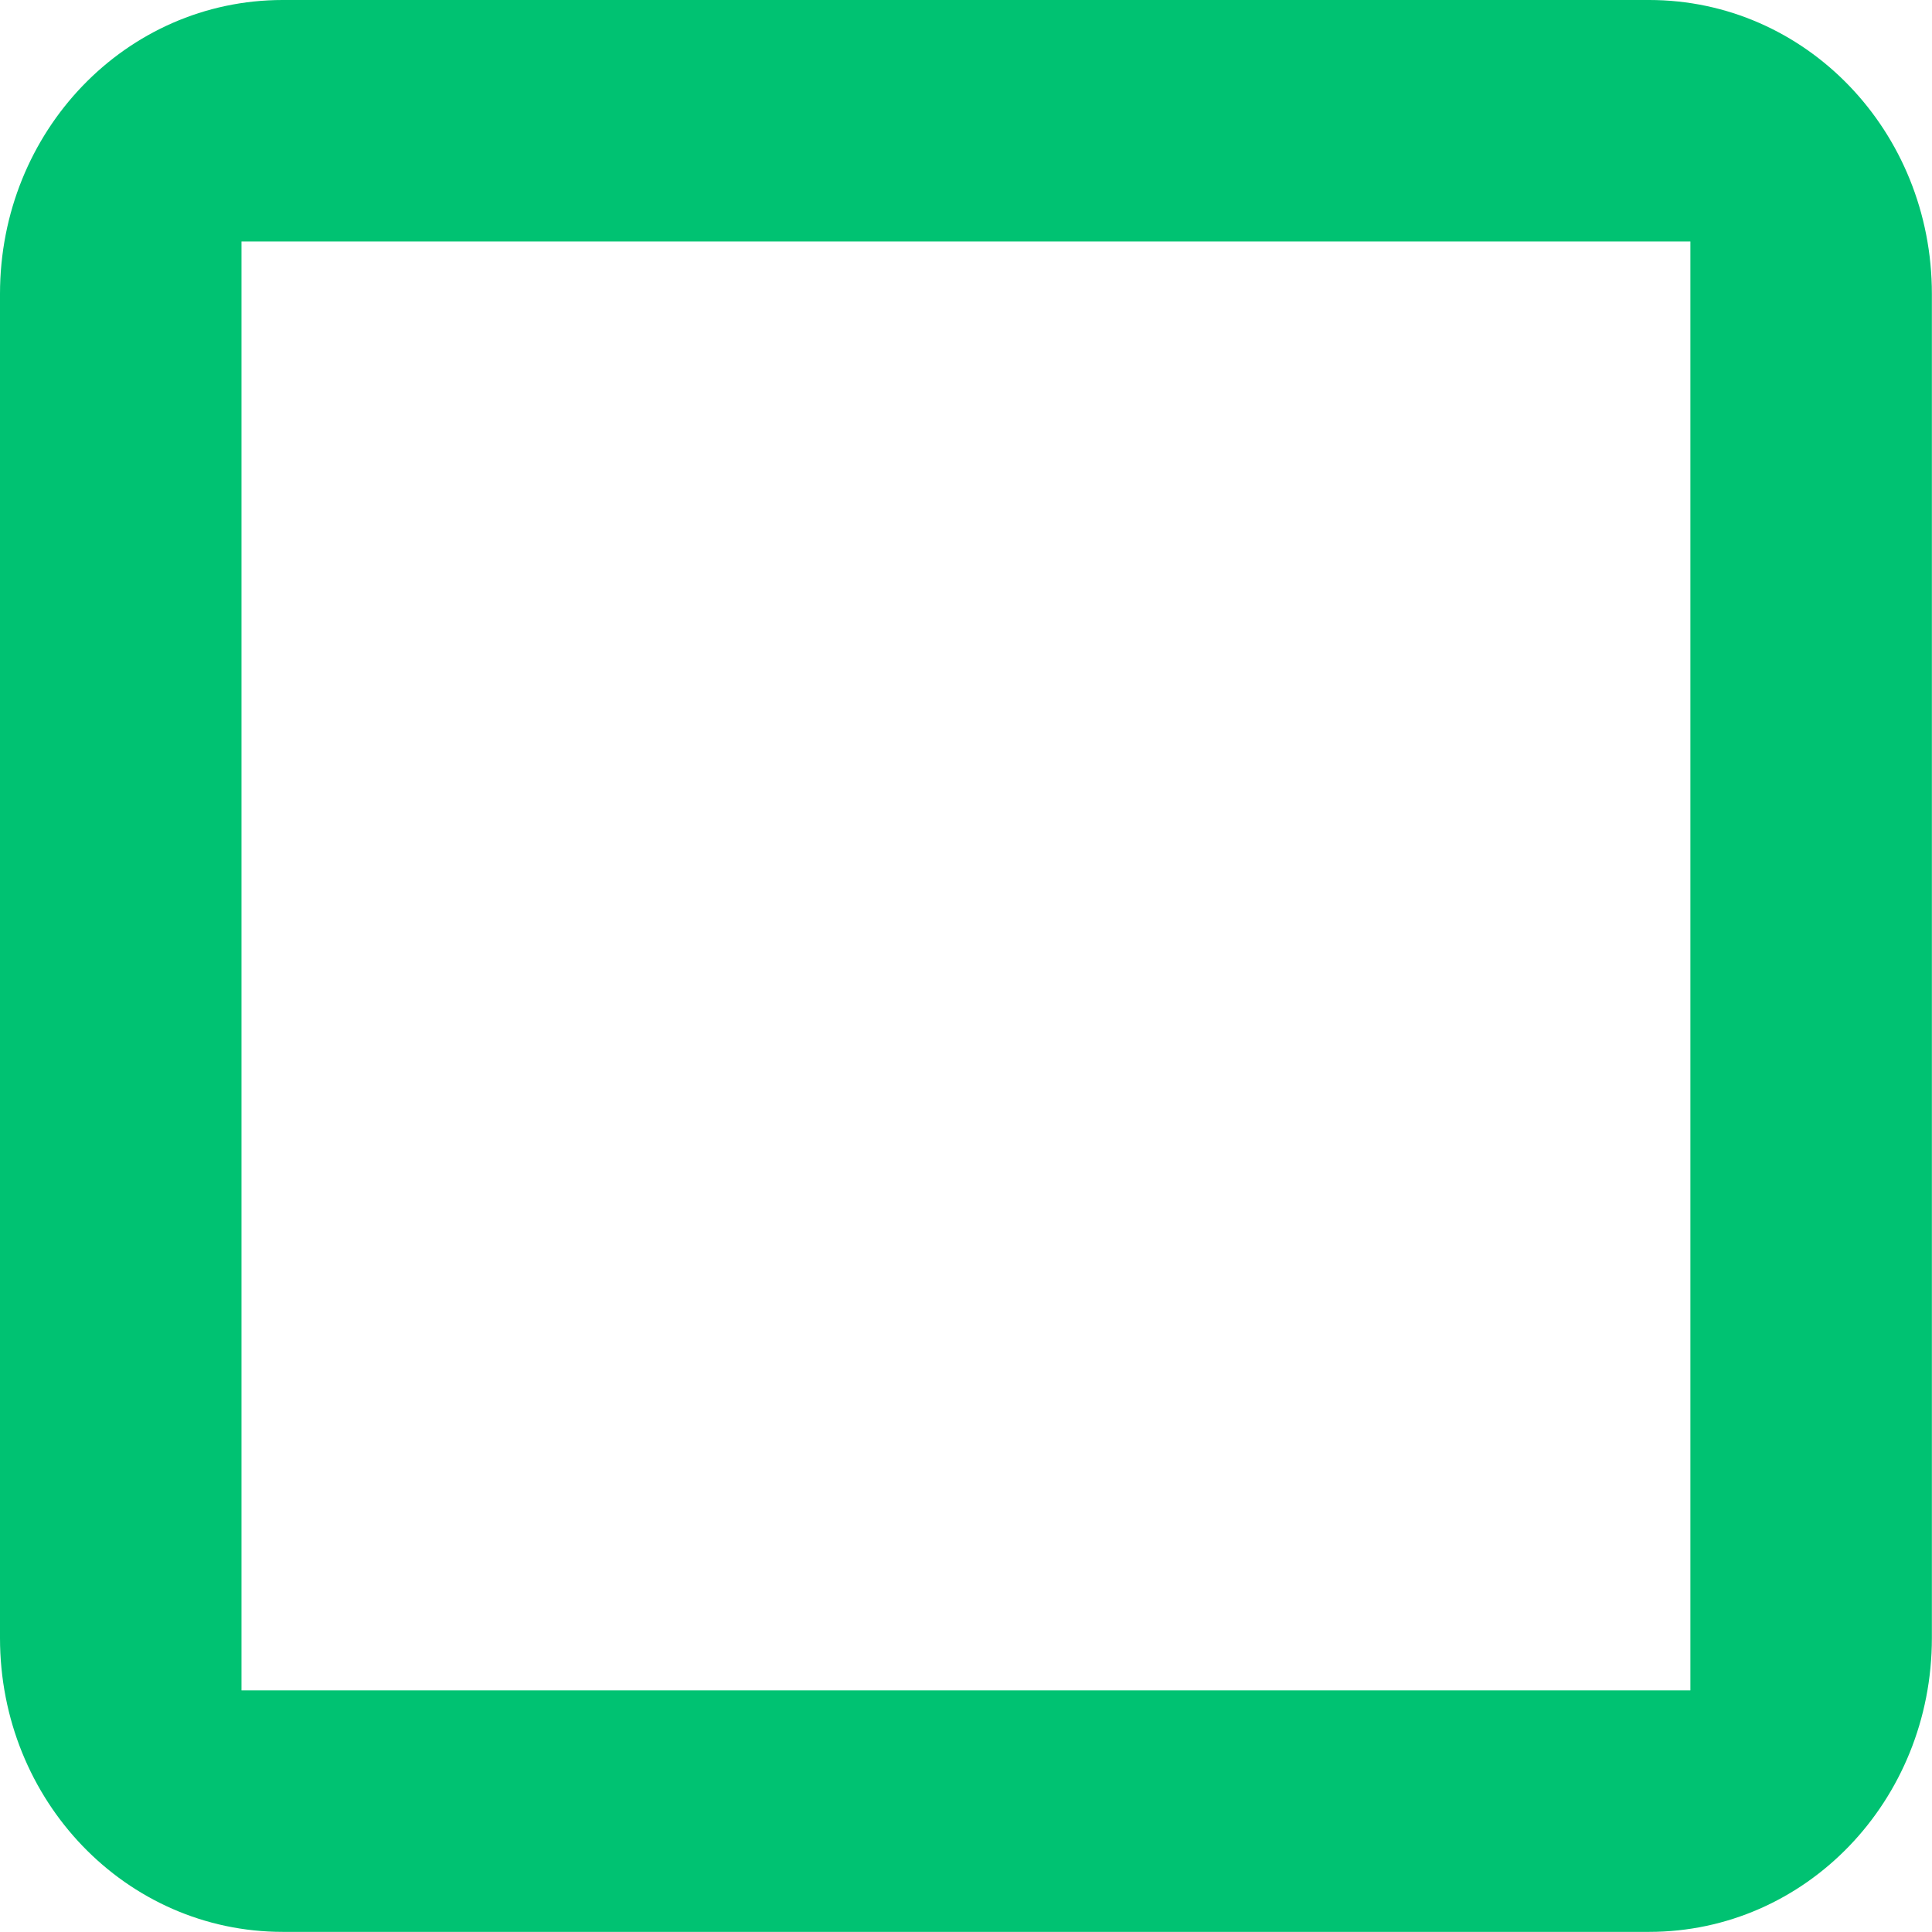
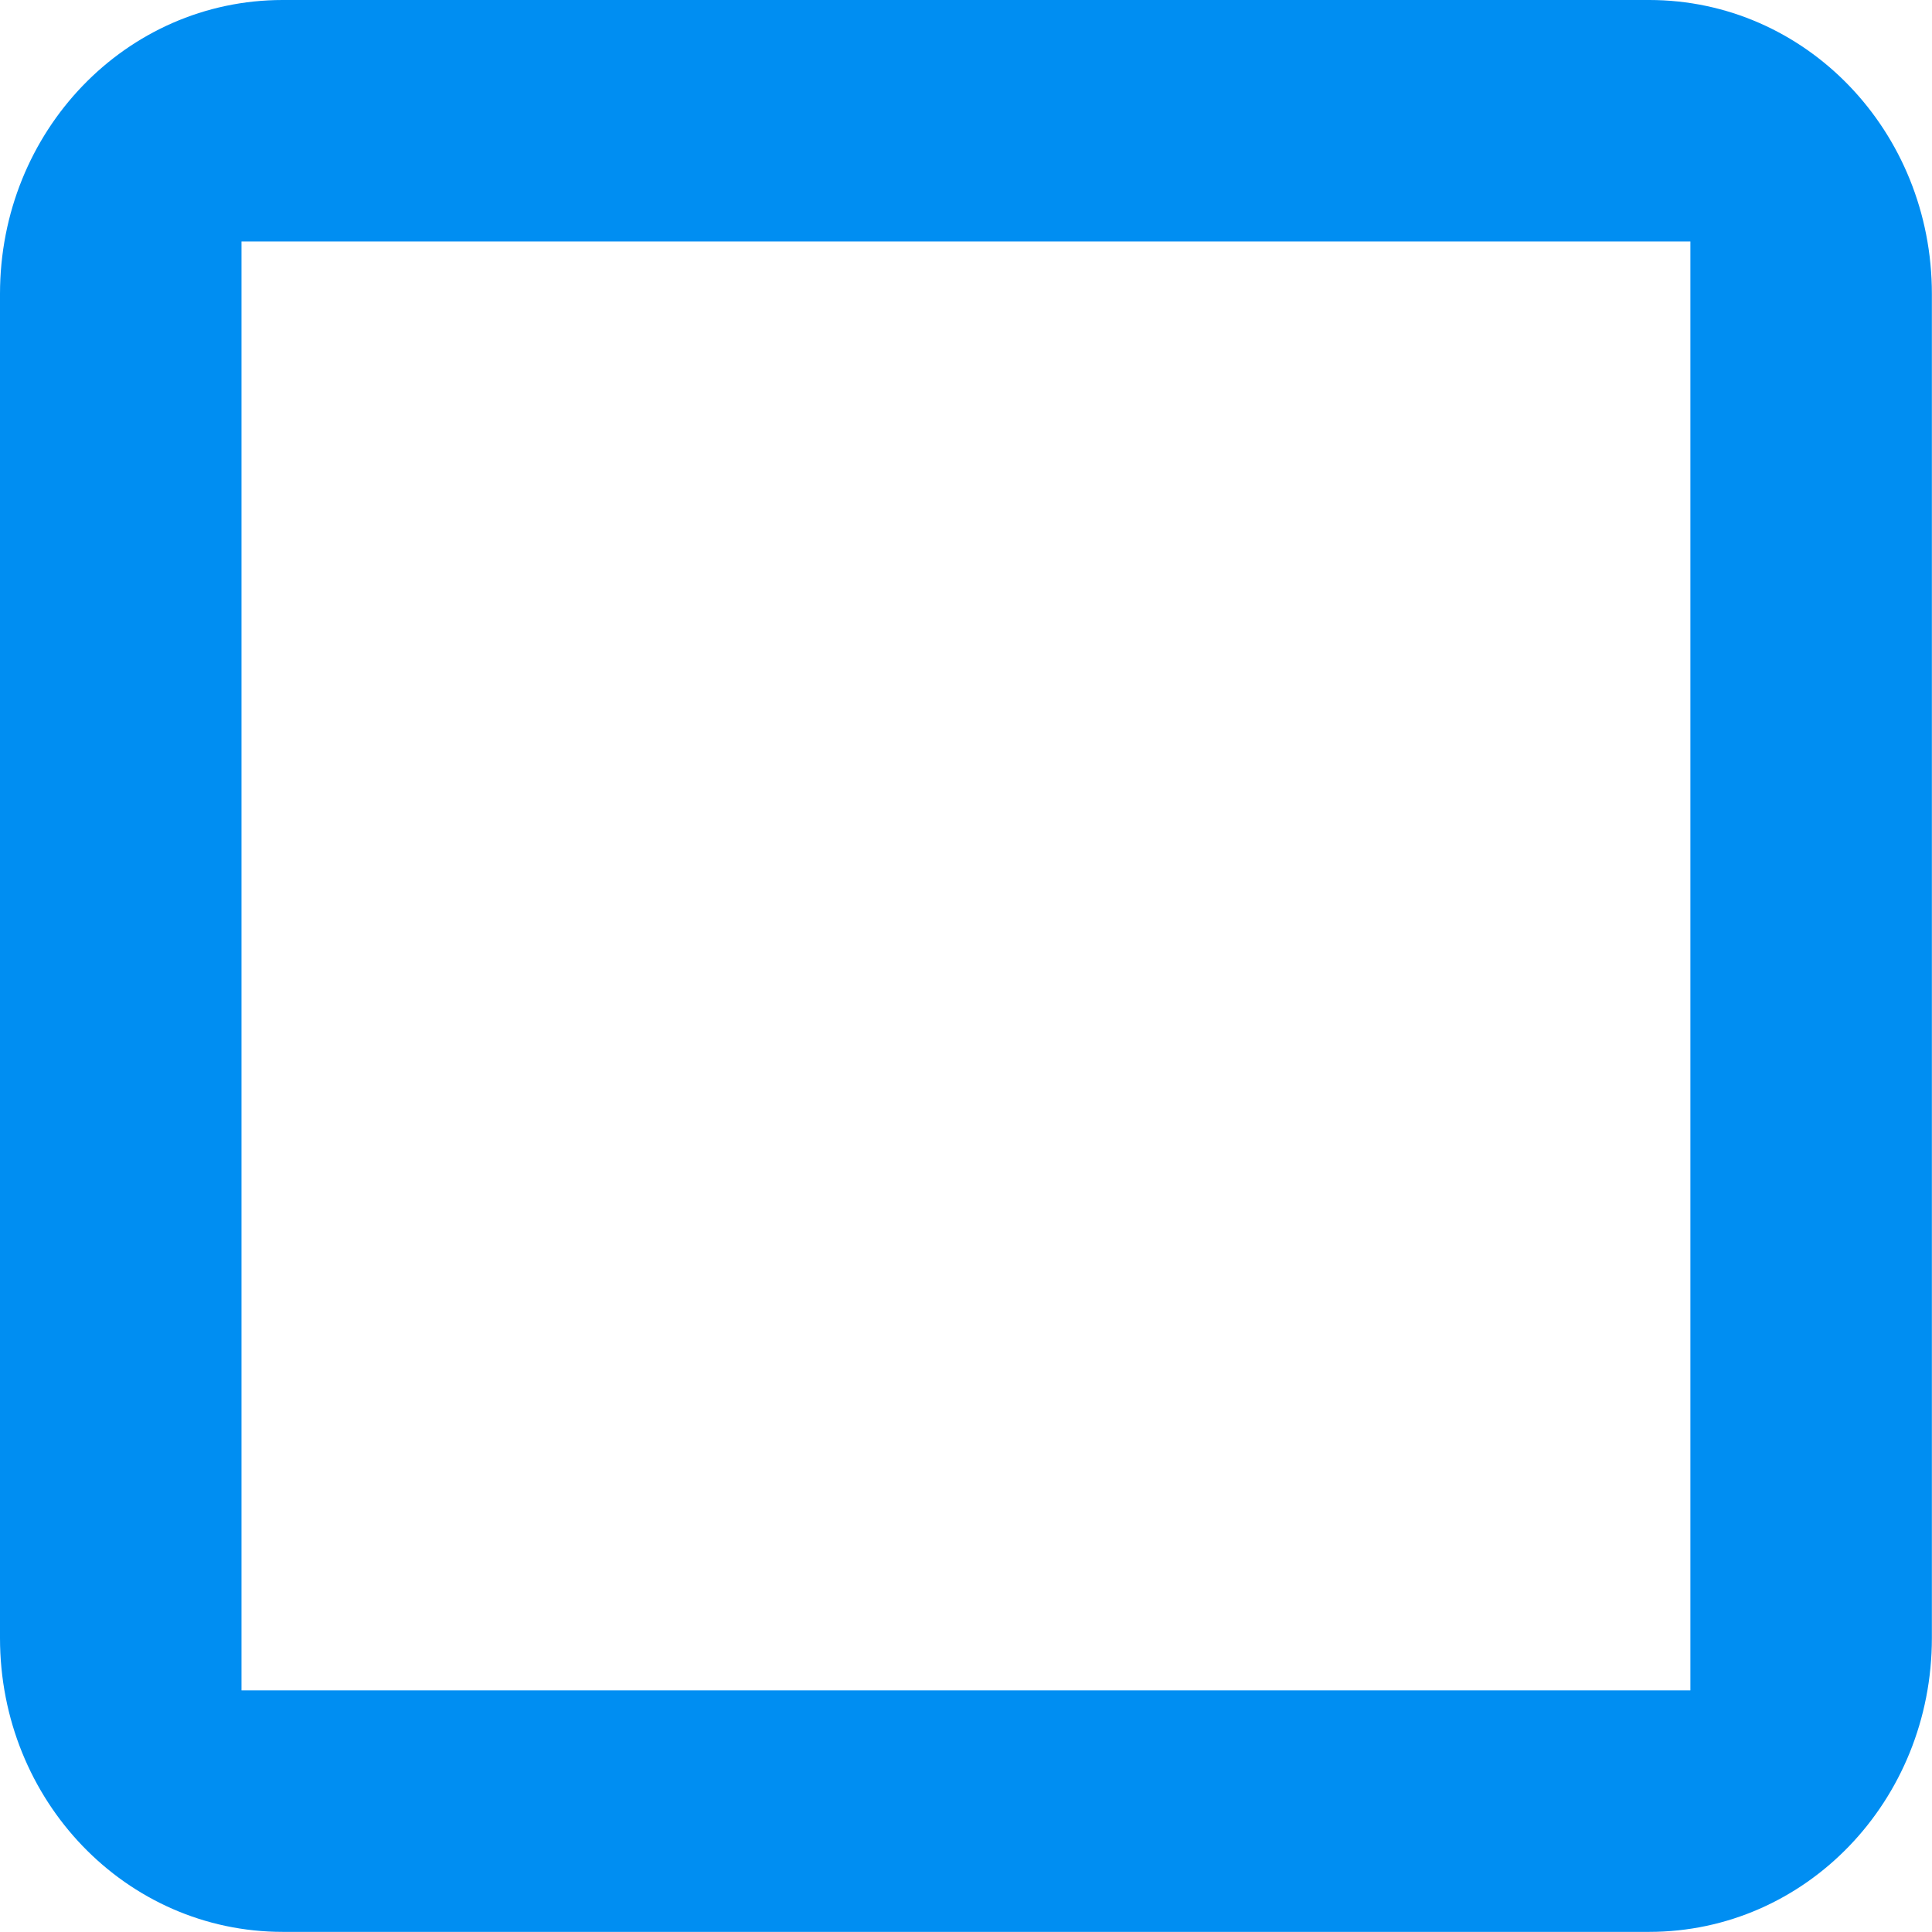
<svg xmlns="http://www.w3.org/2000/svg" id="svg8" version="1.1" viewBox="0 0 5.292 5.292" height="20" width="20">
  <defs id="defs2" />
  <g transform="matrix(0.330728,0,0,0.330728,0,-92.9345)" id="layer1">
-     <path style="opacity:1;fill:#00c272;fill-opacity:1;stroke:none;stroke-width:0.37;stroke-miterlimit:4;stroke-dasharray:none;stroke-opacity:1;paint-order:stroke fill markers" d="M 2.342,0 C 1.044,0 0,1.085 0,2.434 V 13.566 C 0,14.915 1.044,16 2.342,16 H 13.658 C 14.956,16 16,14.915 16,13.566 V 2.434 C 16,1.085 14.956,0 13.658,0 Z M 2,2 H 14 V 14 H 2 Z" transform="matrix(1.000004,0,0,1.000004,0,280.9998)" id="rect815" />
+     <path style="opacity:1;fill:#008ef2;fill-opacity:1;stroke:none;stroke-width:0.37;stroke-miterlimit:4;stroke-dasharray:none;stroke-opacity:1;paint-order:stroke fill markers" d="M 2.342,0 C 1.044,0 0,1.085 0,2.434 V 13.566 C 0,14.915 1.044,16 2.342,16 H 13.658 C 14.956,16 16,14.915 16,13.566 V 2.434 C 16,1.085 14.956,0 13.658,0 Z M 2,2 H 14 V 14 H 2 Z" transform="matrix(1.000004,0,0,1.000004,0,280.9998)" id="rect815" />
    <g transform="translate(-0.02403434,0.1918013)" id="g855" />
  </g>
</svg>
